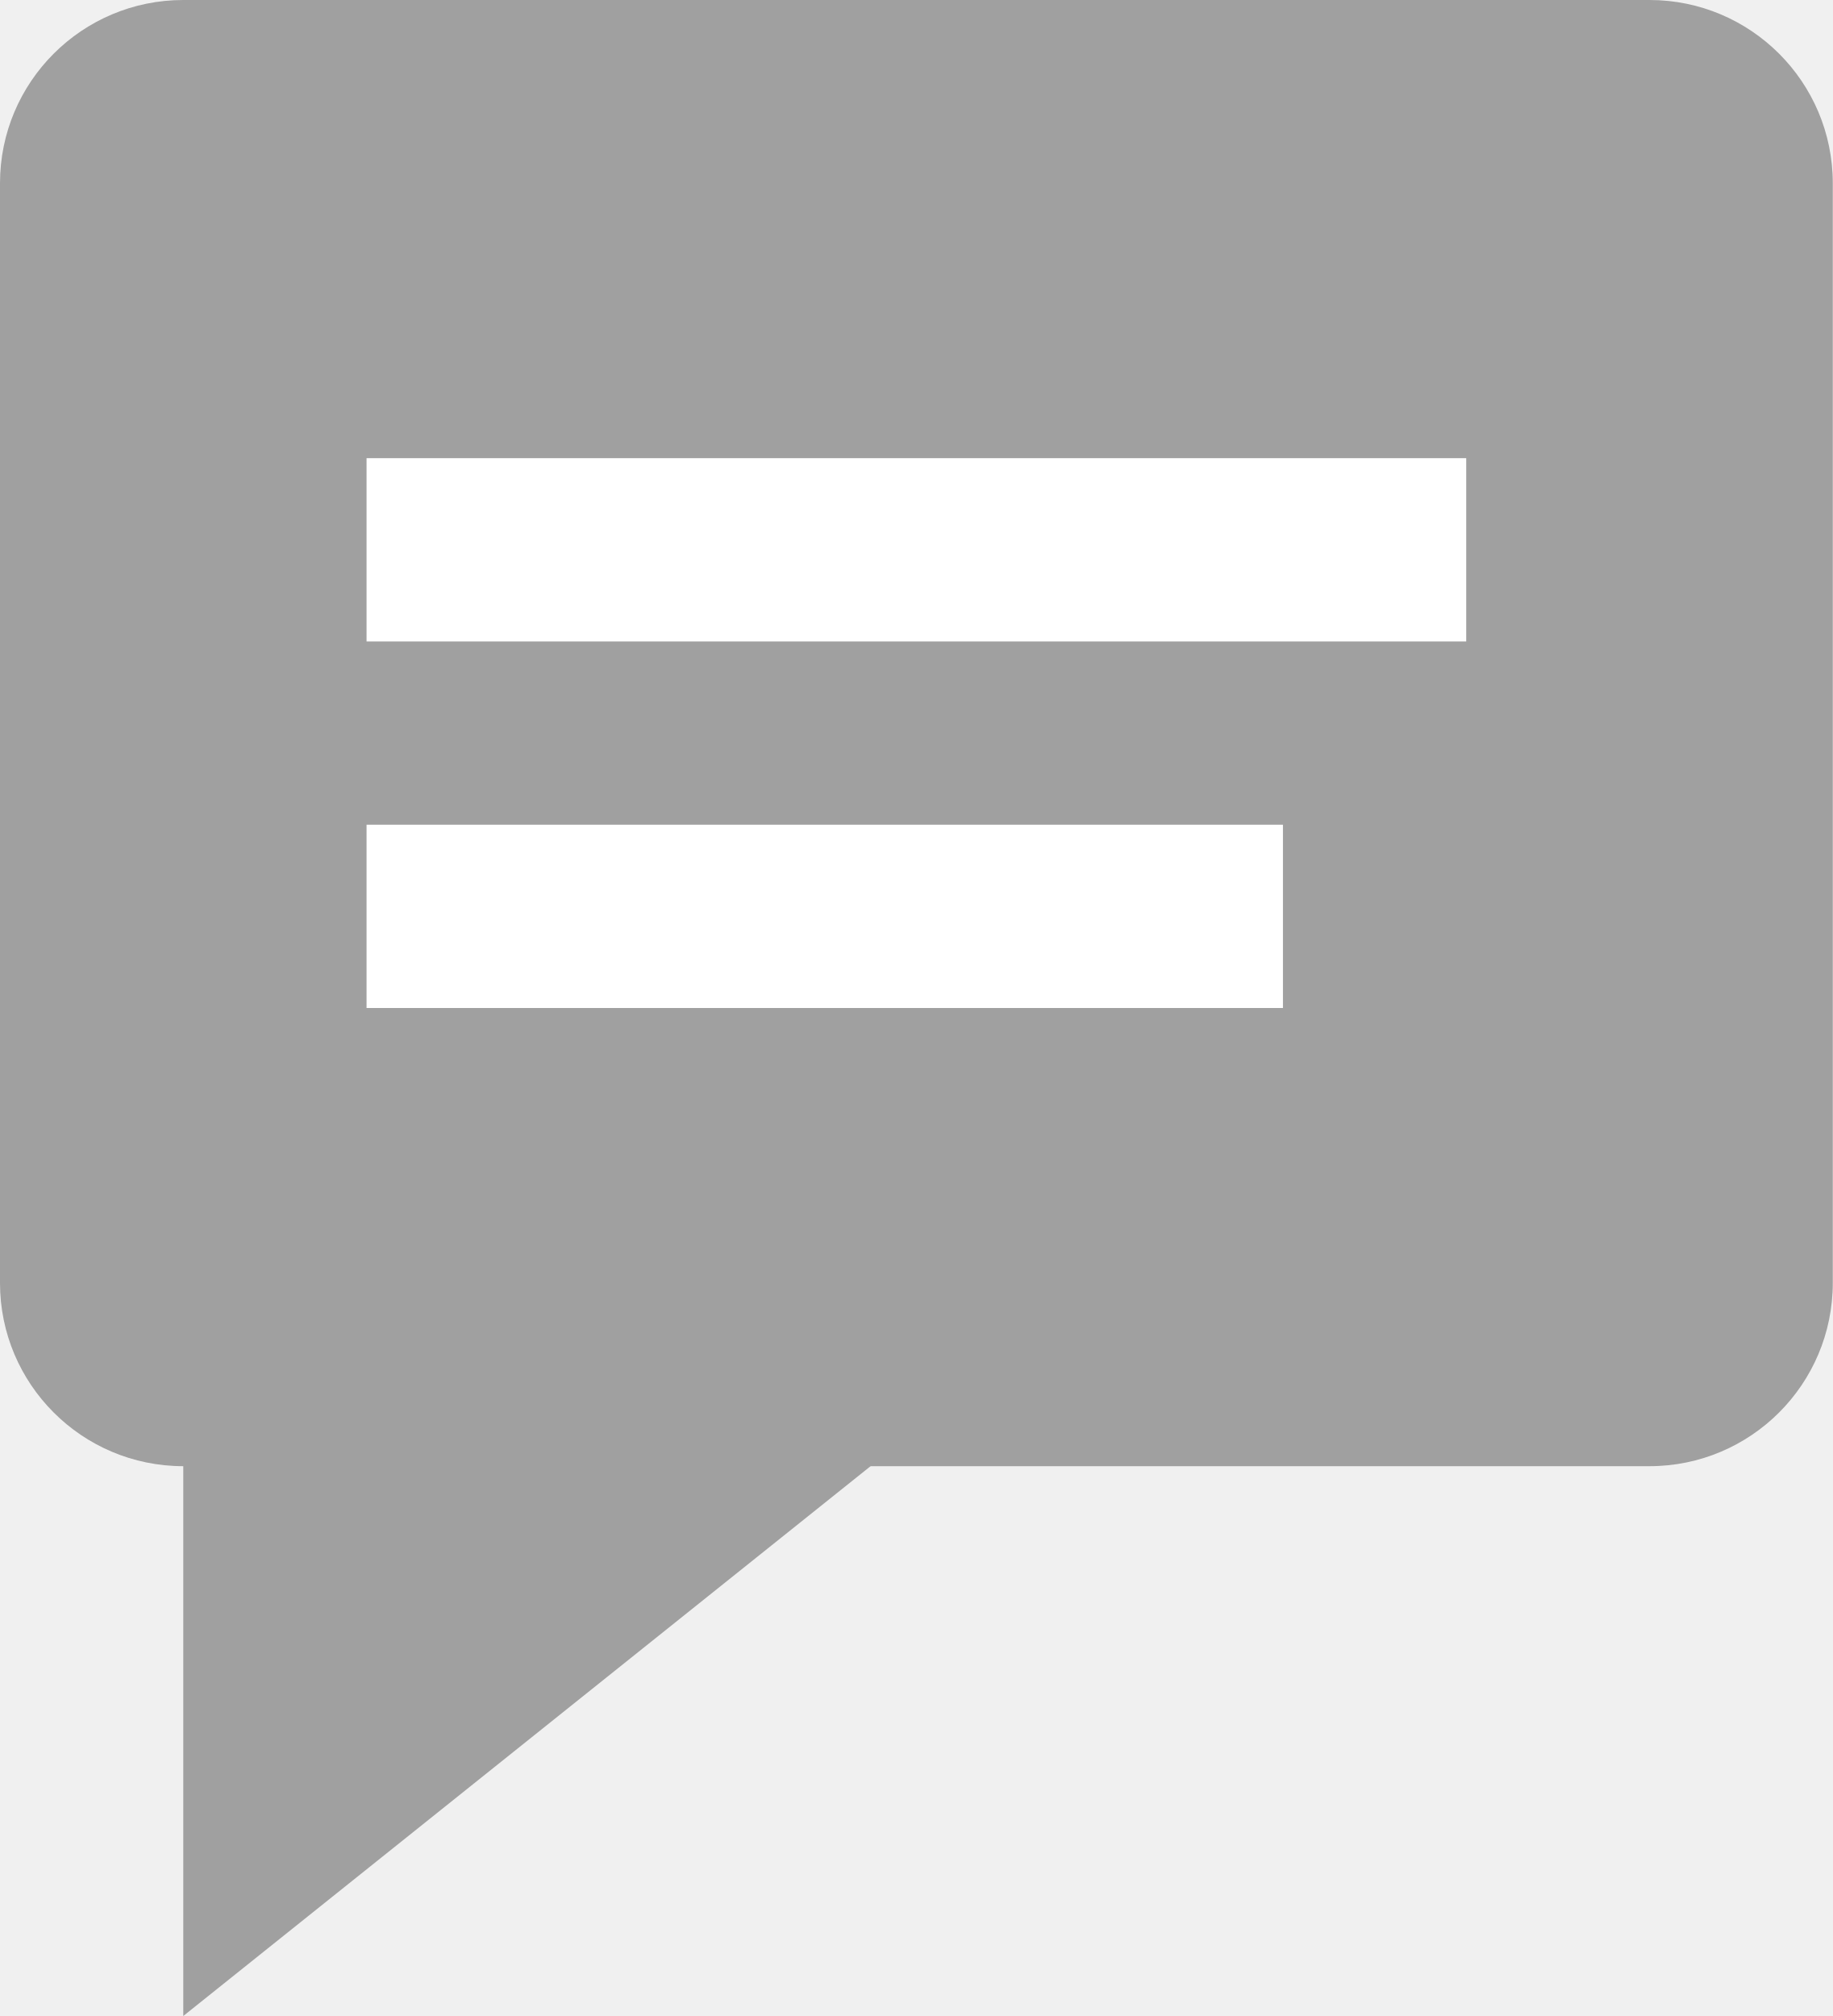
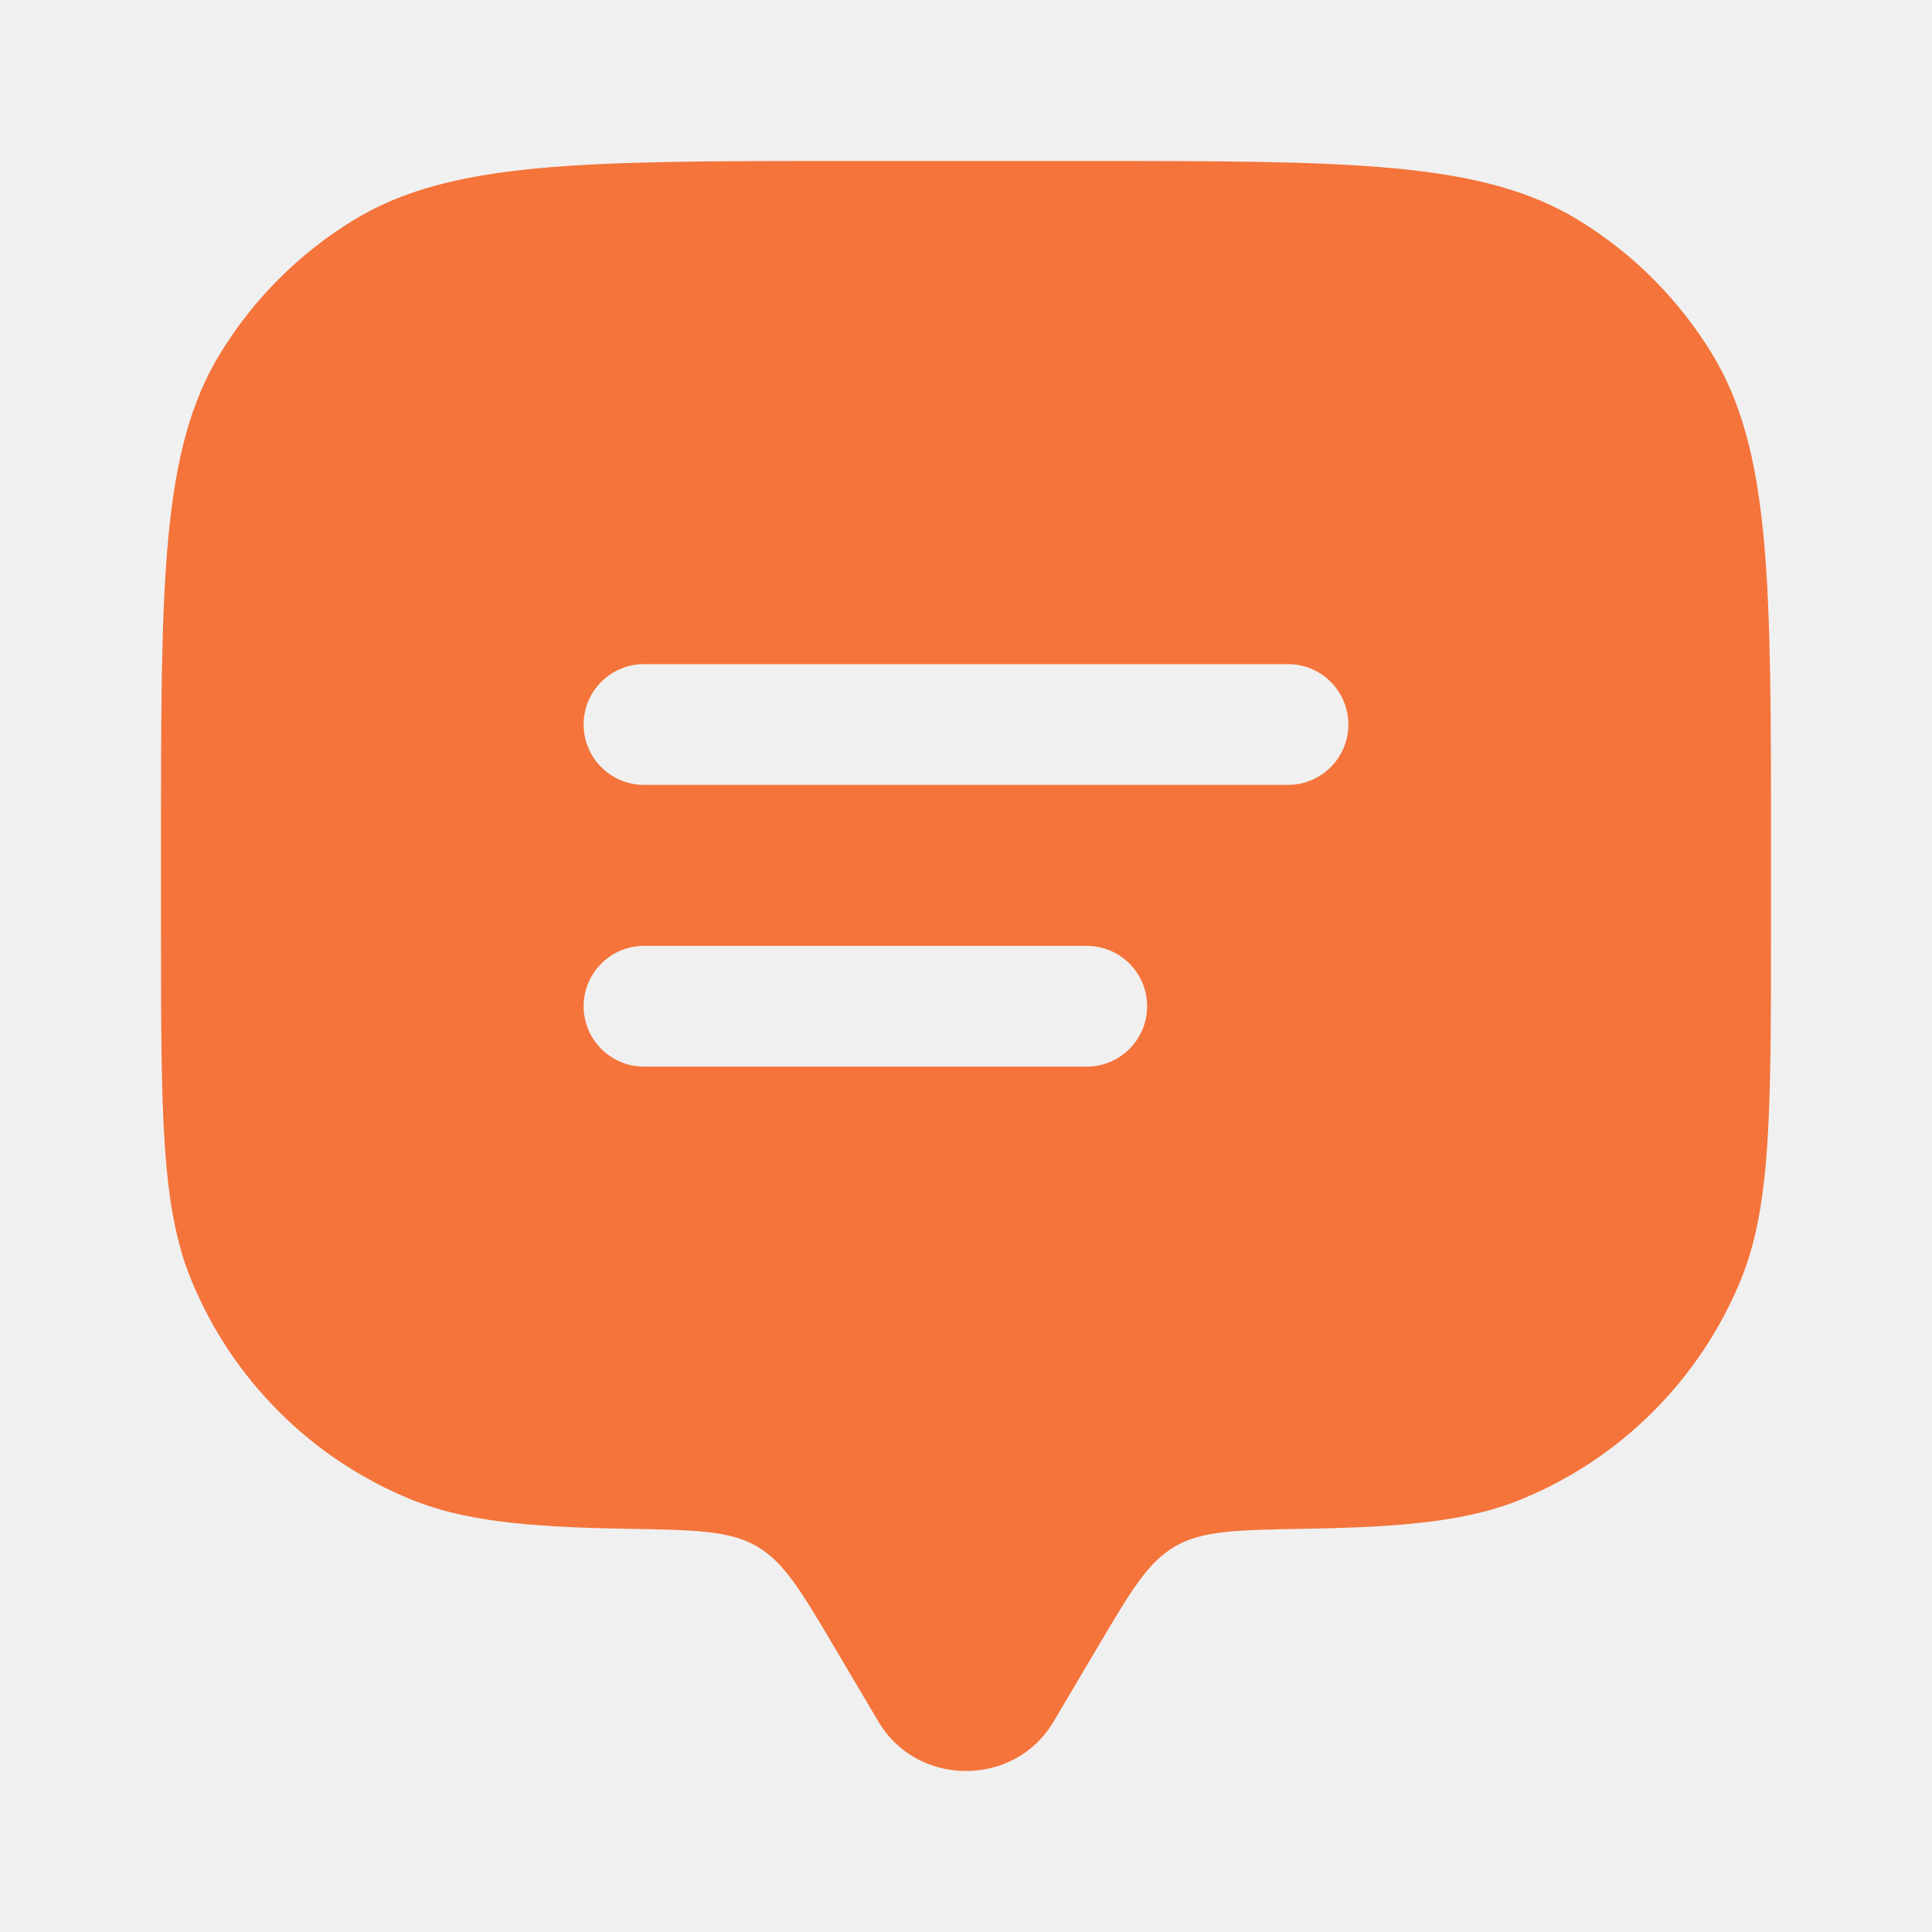
- <svg xmlns="http://www.w3.org/2000/svg" width="10" height="11" style="color:#A0A0A0;">
-   <g class="entityIcon">
-     <rect x="0" y="0" width="10" height="8" style="fill:currentColor" rx="1" ry="1" />
-     <line x1="2" y1="3" x2="8" y2="3" style="stroke:white;" stroke-width="1" />
-     <line x1="2" y1="5" x2="7" y2="5" style="stroke:white;" stroke-width="1" />
-     <polygon points="1,7 6,7 1,11" style="fill:currentColor" />
-   </g>
+ <svg xmlns="http://www.w3.org/2000/svg" width="24" height="24" viewBox="0 0 24 24" fill="none">
+   <path fill-rule="evenodd" clip-rule="evenodd" d="M13.629 20.472L13.087 21.388C12.604 22.204 11.396 22.204 10.913 21.388L10.371 20.472C9.951 19.761 9.74 19.406 9.403 19.21C9.065 19.013 8.64 19.006 7.79 18.991C6.534 18.97 5.747 18.893 5.087 18.619C3.861 18.112 2.888 17.139 2.381 15.913C2 14.995 2 13.83 2 11.5V10.5C2 7.227 2 5.59 2.737 4.388C3.149 3.715 3.715 3.149 4.388 2.737C5.59 2 7.227 2 10.5 2H13.5C16.773 2 18.41 2 19.613 2.737C20.285 3.149 20.851 3.715 21.263 4.388C22 5.59 22 7.227 22 10.5V11.5C22 13.83 22 14.995 21.619 15.913C21.112 17.139 20.139 18.112 18.913 18.619C18.253 18.893 17.466 18.97 16.21 18.991C15.36 19.006 14.935 19.013 14.597 19.21C14.259 19.406 14.049 19.761 13.629 20.472ZM8 11.75C7.586 11.75 7.25 12.086 7.25 12.5C7.25 12.914 7.586 13.25 8 13.25H13.5C13.914 13.25 14.25 12.914 14.25 12.5C14.25 12.086 13.914 11.75 13.5 11.75H8ZM7.25 9C7.25 8.586 7.586 8.25 8 8.25H16C16.414 8.25 16.75 8.586 16.75 9C16.75 9.414 16.414 9.75 16 9.75H8C7.586 9.75 7.25 9.414 7.25 9Z" fill="#F4743B" />
</svg>
